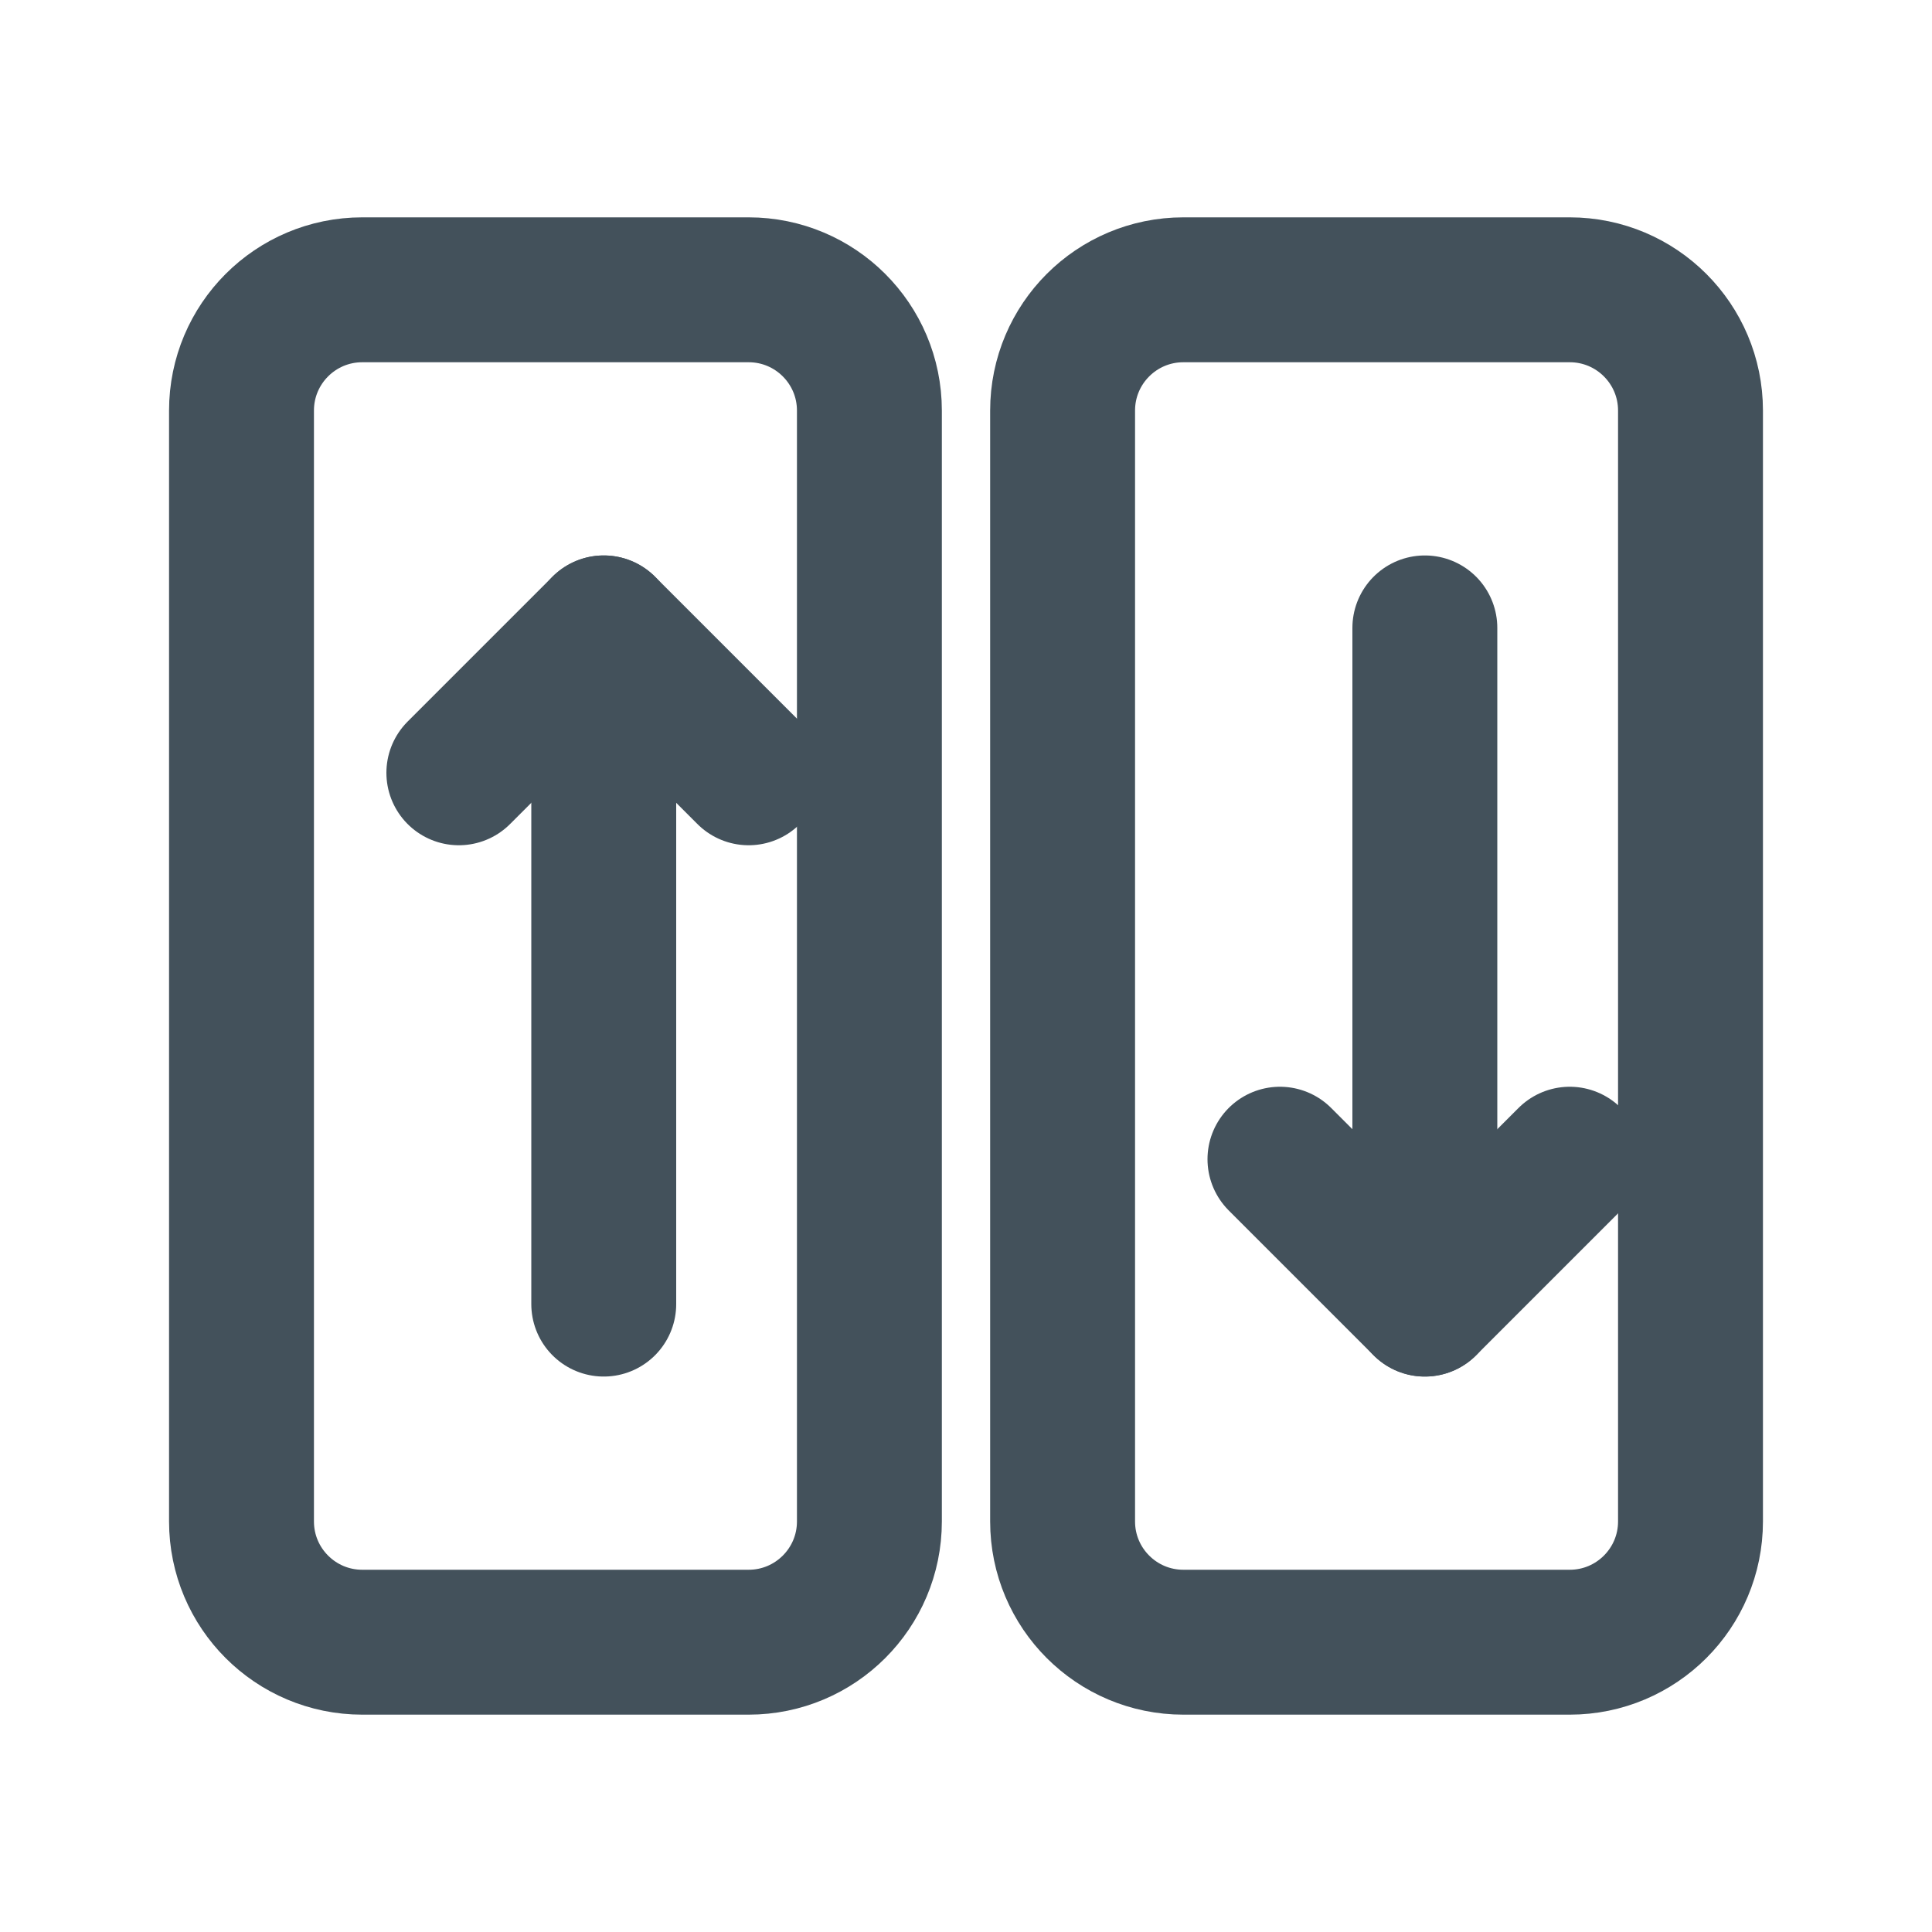
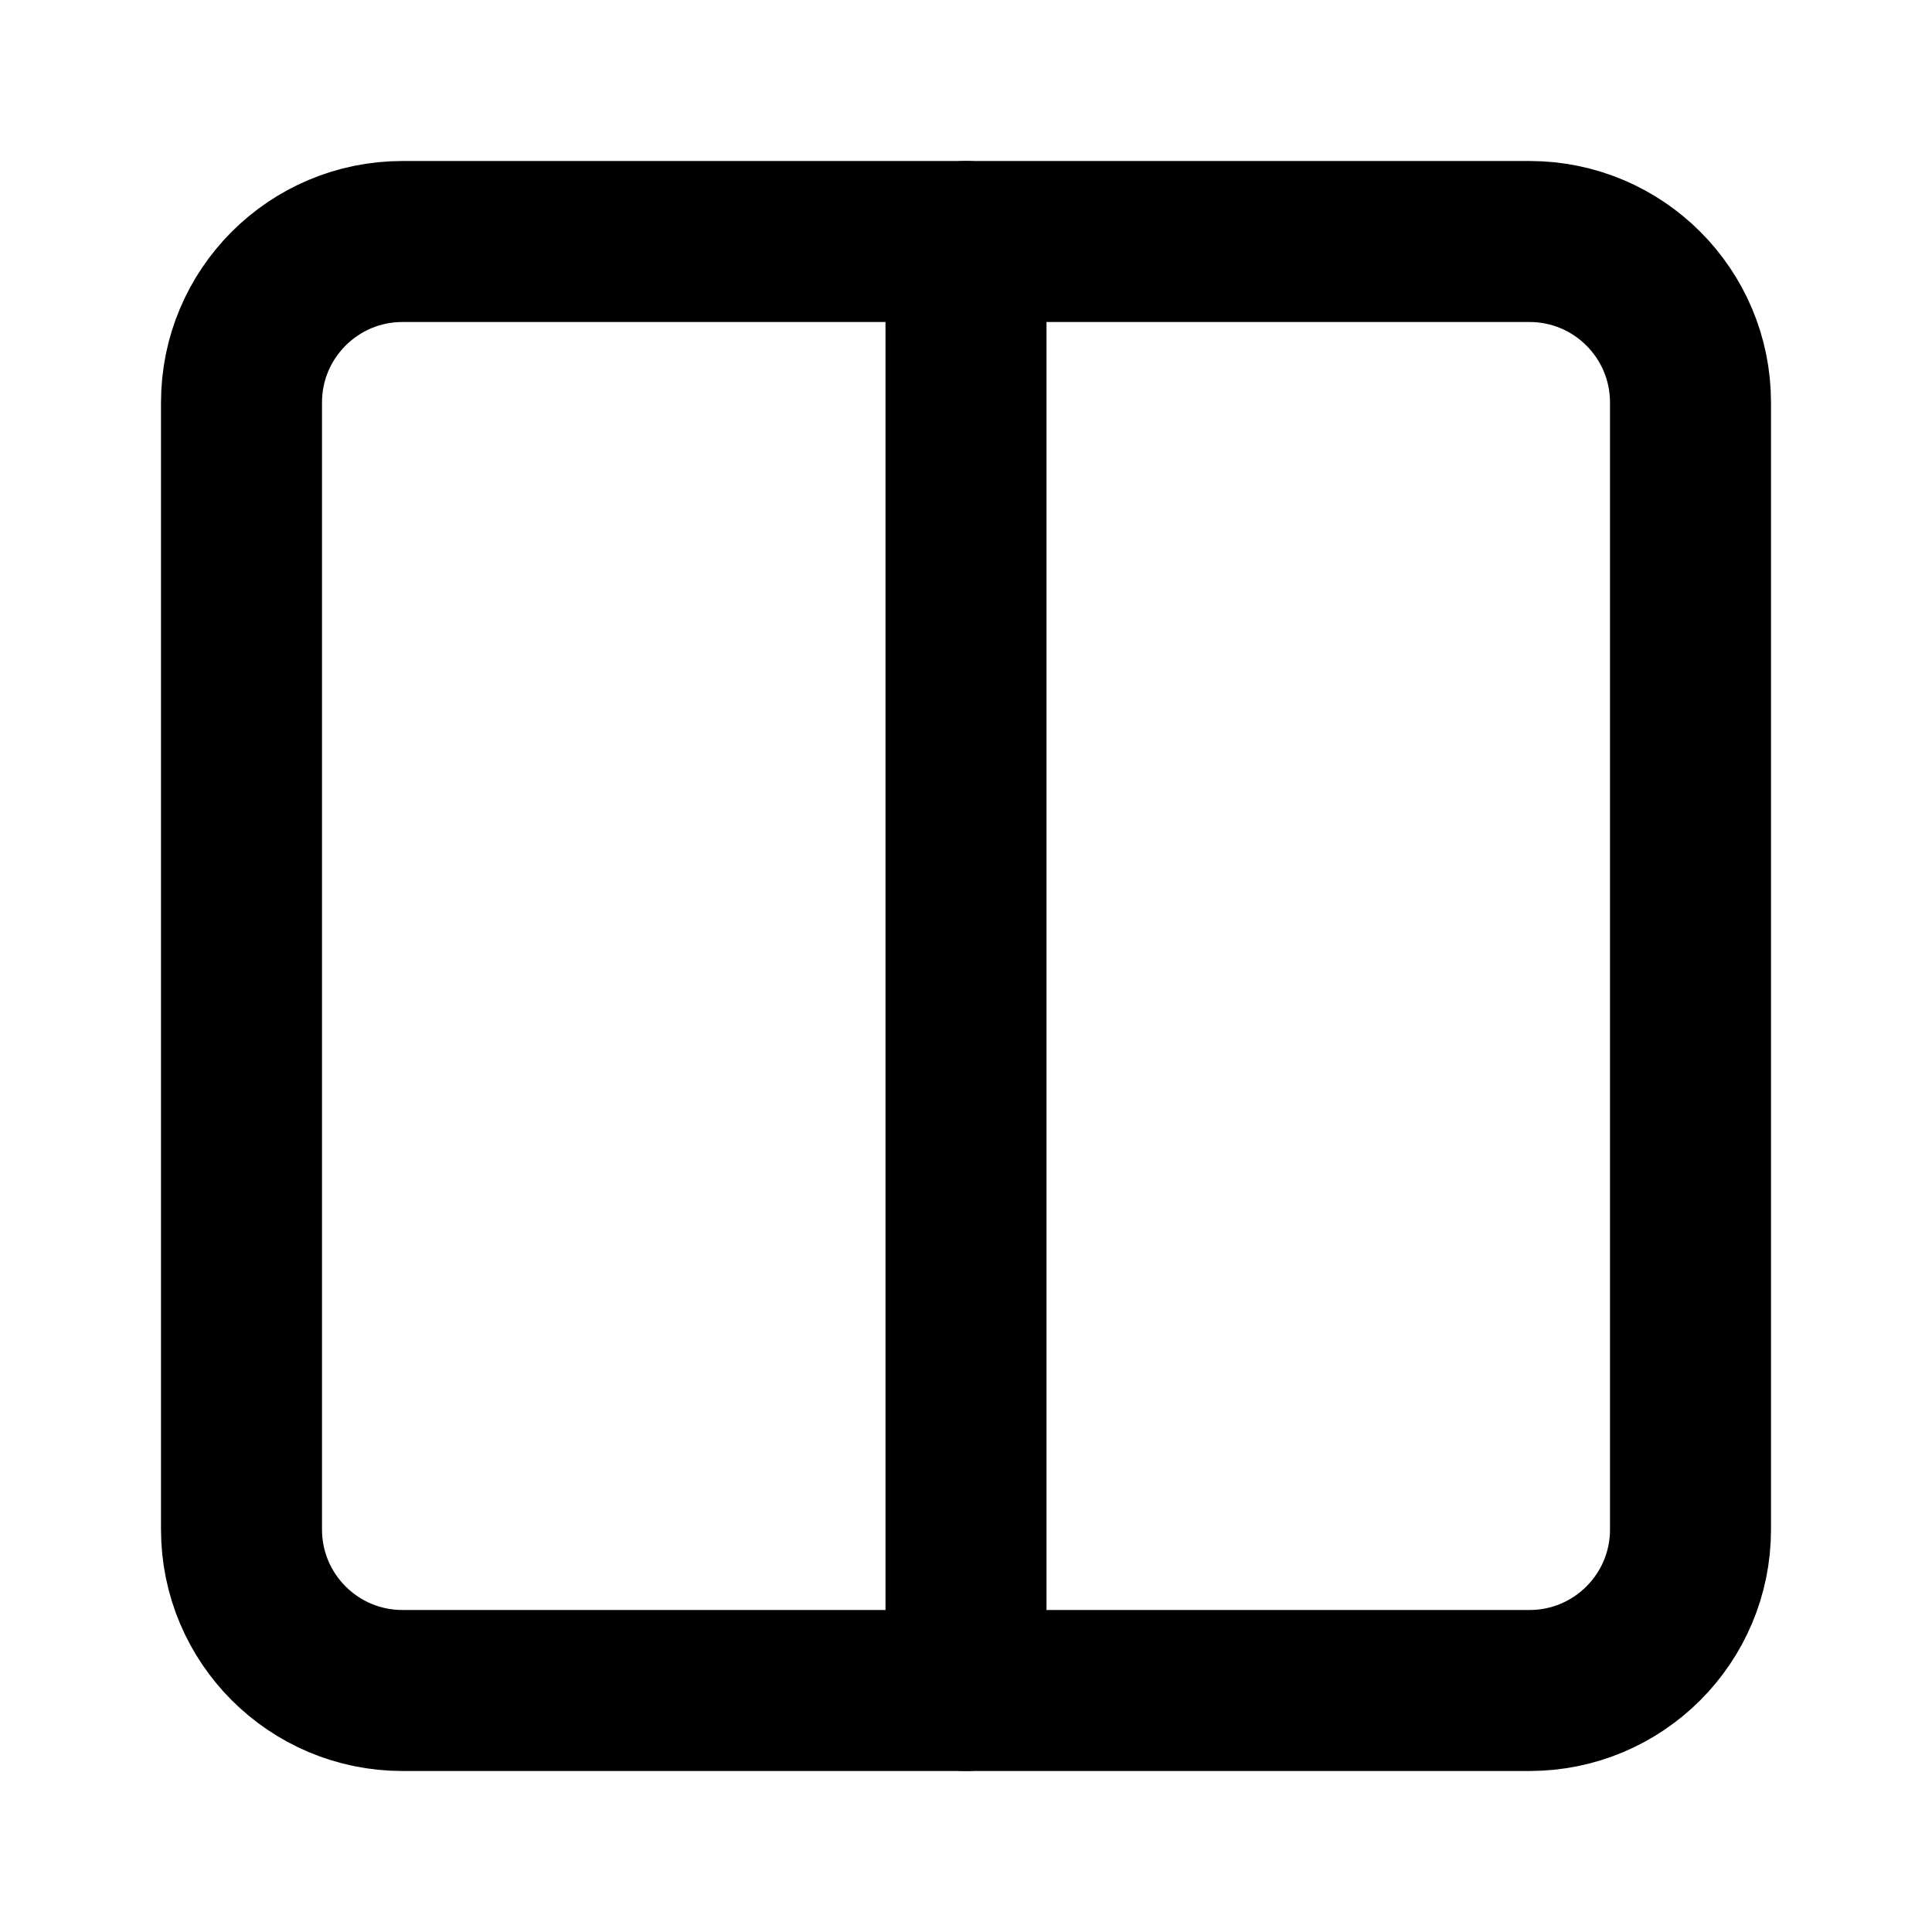
- <svg xmlns="http://www.w3.org/2000/svg" width="20" height="20" viewBox="0 0 20 20" fill="none">
-   <rect x="2.5" y="3" width="6.5" height="14" rx="1.25" stroke="#43515B" stroke-width="1.5" />
-   <rect x="11" y="3" width="6.5" height="14" rx="1.25" stroke="#43515B" stroke-width="1.5" />
-   <path d="M6.25 6.5v7M14.75 6.5v7" stroke="#43515B" stroke-width="1.5" stroke-linecap="round" />
-   <path d="m4.75 8 1.5-1.5L7.75 8M13.25 12l1.5 1.5 1.5-1.5" stroke="#43515B" stroke-width="1.5" stroke-linecap="round" stroke-linejoin="round" />
+ <svg xmlns="http://www.w3.org/2000/svg" width="24" height="24" viewBox="0 0 24 24" fill="none" stroke="currentColor" stroke-width="2" stroke-linecap="round" stroke-linejoin="round" class="lucide lucide-columns2-icon lucide-columns-2">
+   <rect width="18" height="18" x="3" y="3" rx="2" />
+   <path d="M12 3v18" />
</svg>
